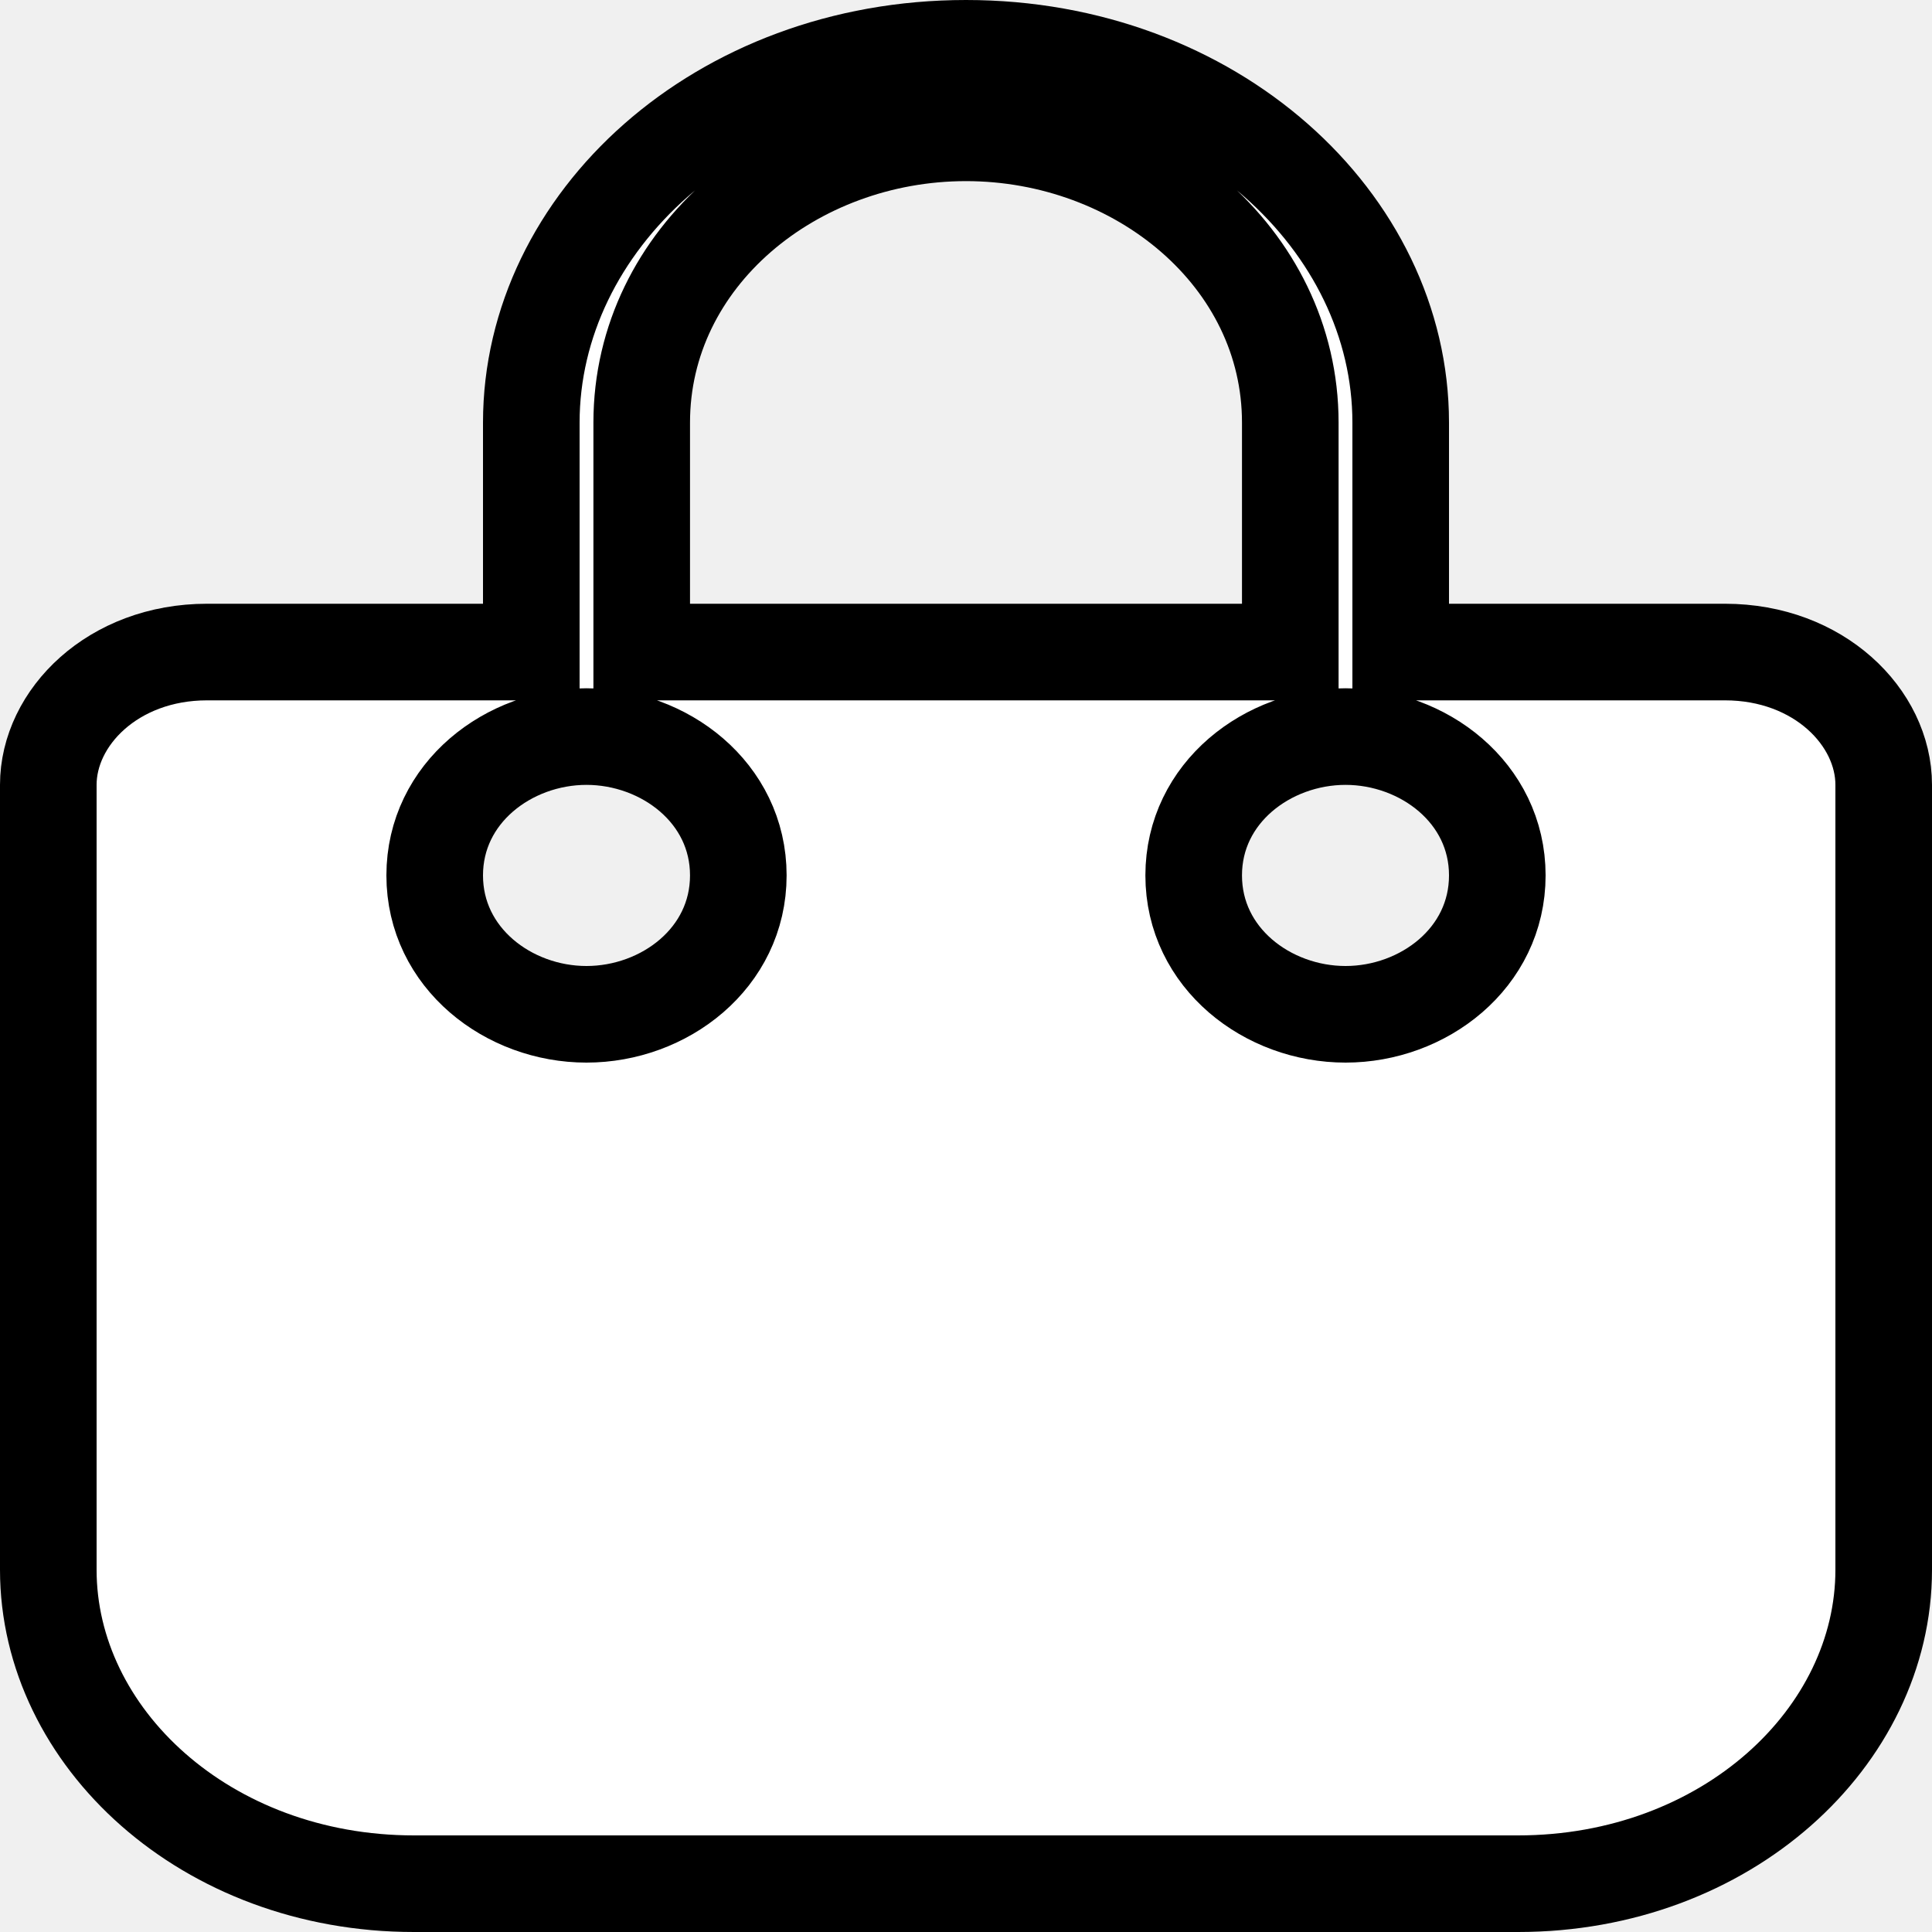
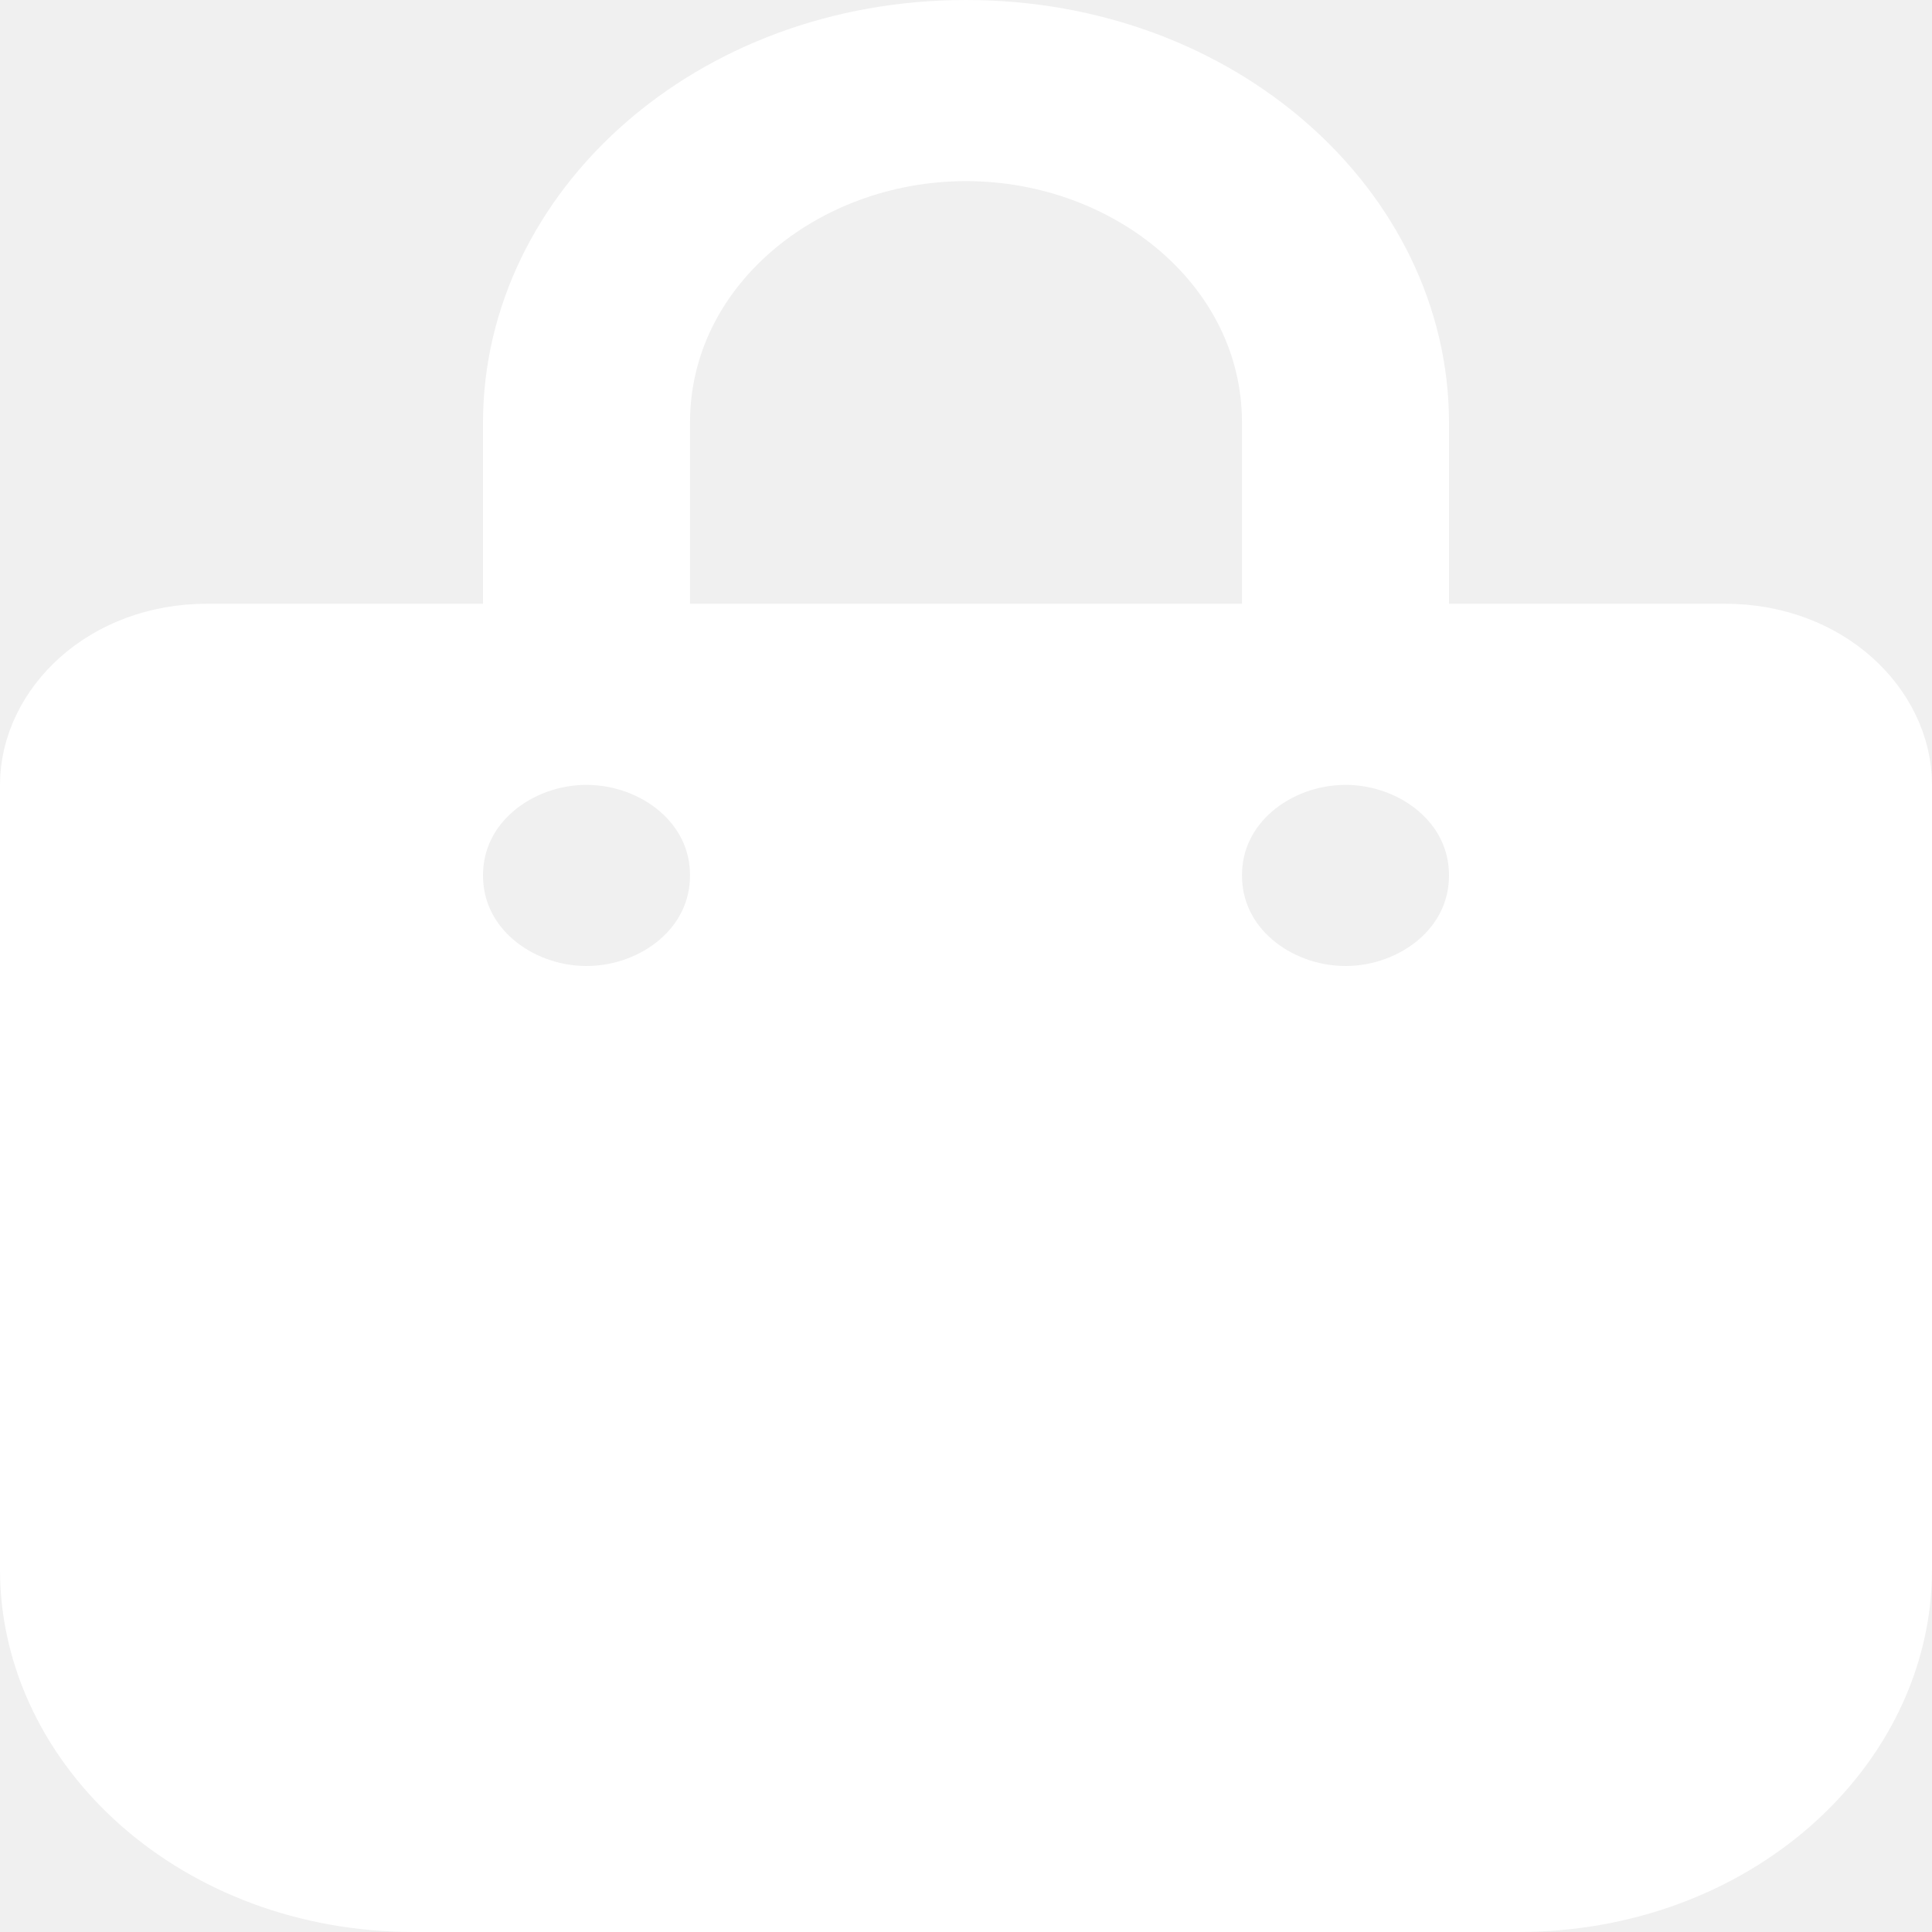
<svg xmlns="http://www.w3.org/2000/svg" width="20" height="20" viewBox="0 0 20 20" fill="none">
-   <path d="M12.857 6.75H13.357V6.25V4.375C13.357 2.659 11.787 1.375 10 1.375C8.213 1.375 6.643 2.659 6.643 4.375V6.25V6.75H7.143H12.857ZM5 6.75H5.5V6.25V4.375C5.5 2.294 7.448 0.5 10 0.5C12.552 0.5 14.5 2.294 14.5 4.375V6.25V6.75H15H17.857C18.829 6.75 19.5 7.427 19.5 8.125V16.25C19.5 17.983 17.869 19.5 15.714 19.5H4.286C2.131 19.5 0.5 17.983 0.5 16.25V8.125C0.5 7.427 1.171 6.75 2.143 6.75H5ZM4.5 9.062C4.5 9.919 5.266 10.5 6.071 10.5C6.877 10.5 7.643 9.919 7.643 9.062C7.643 8.206 6.877 7.625 6.071 7.625C5.266 7.625 4.5 8.206 4.5 9.062ZM13.929 10.5C14.734 10.5 15.5 9.919 15.5 9.062C15.5 8.206 14.734 7.625 13.929 7.625C13.123 7.625 12.357 8.206 12.357 9.062C12.357 9.919 13.123 10.5 13.929 10.5Z" fill="white" stroke="black" />
+   <path d="M12.857 6.75H13.357V6.25V4.375C13.357 2.659 11.787 1.375 10 1.375C8.213 1.375 6.643 2.659 6.643 4.375V6.25V6.75H7.143H12.857ZM5 6.75H5.5V6.25V4.375C5.5 2.294 7.448 0.5 10 0.5C12.552 0.5 14.5 2.294 14.5 4.375V6.25V6.75H15H17.857C18.829 6.75 19.5 7.427 19.5 8.125V16.25C19.5 17.983 17.869 19.5 15.714 19.5H4.286C2.131 19.5 0.5 17.983 0.5 16.25V8.125C0.5 7.427 1.171 6.75 2.143 6.75H5ZM4.5 9.062C4.5 9.919 5.266 10.5 6.071 10.5C6.877 10.5 7.643 9.919 7.643 9.062C7.643 8.206 6.877 7.625 6.071 7.625C5.266 7.625 4.5 8.206 4.5 9.062ZM13.929 10.5C14.734 10.5 15.5 9.919 15.5 9.062C15.5 8.206 14.734 7.625 13.929 7.625C13.123 7.625 12.357 8.206 12.357 9.062C12.357 9.919 13.123 10.5 13.929 10.5Z" fill="white" stroke="white" />
</svg>
